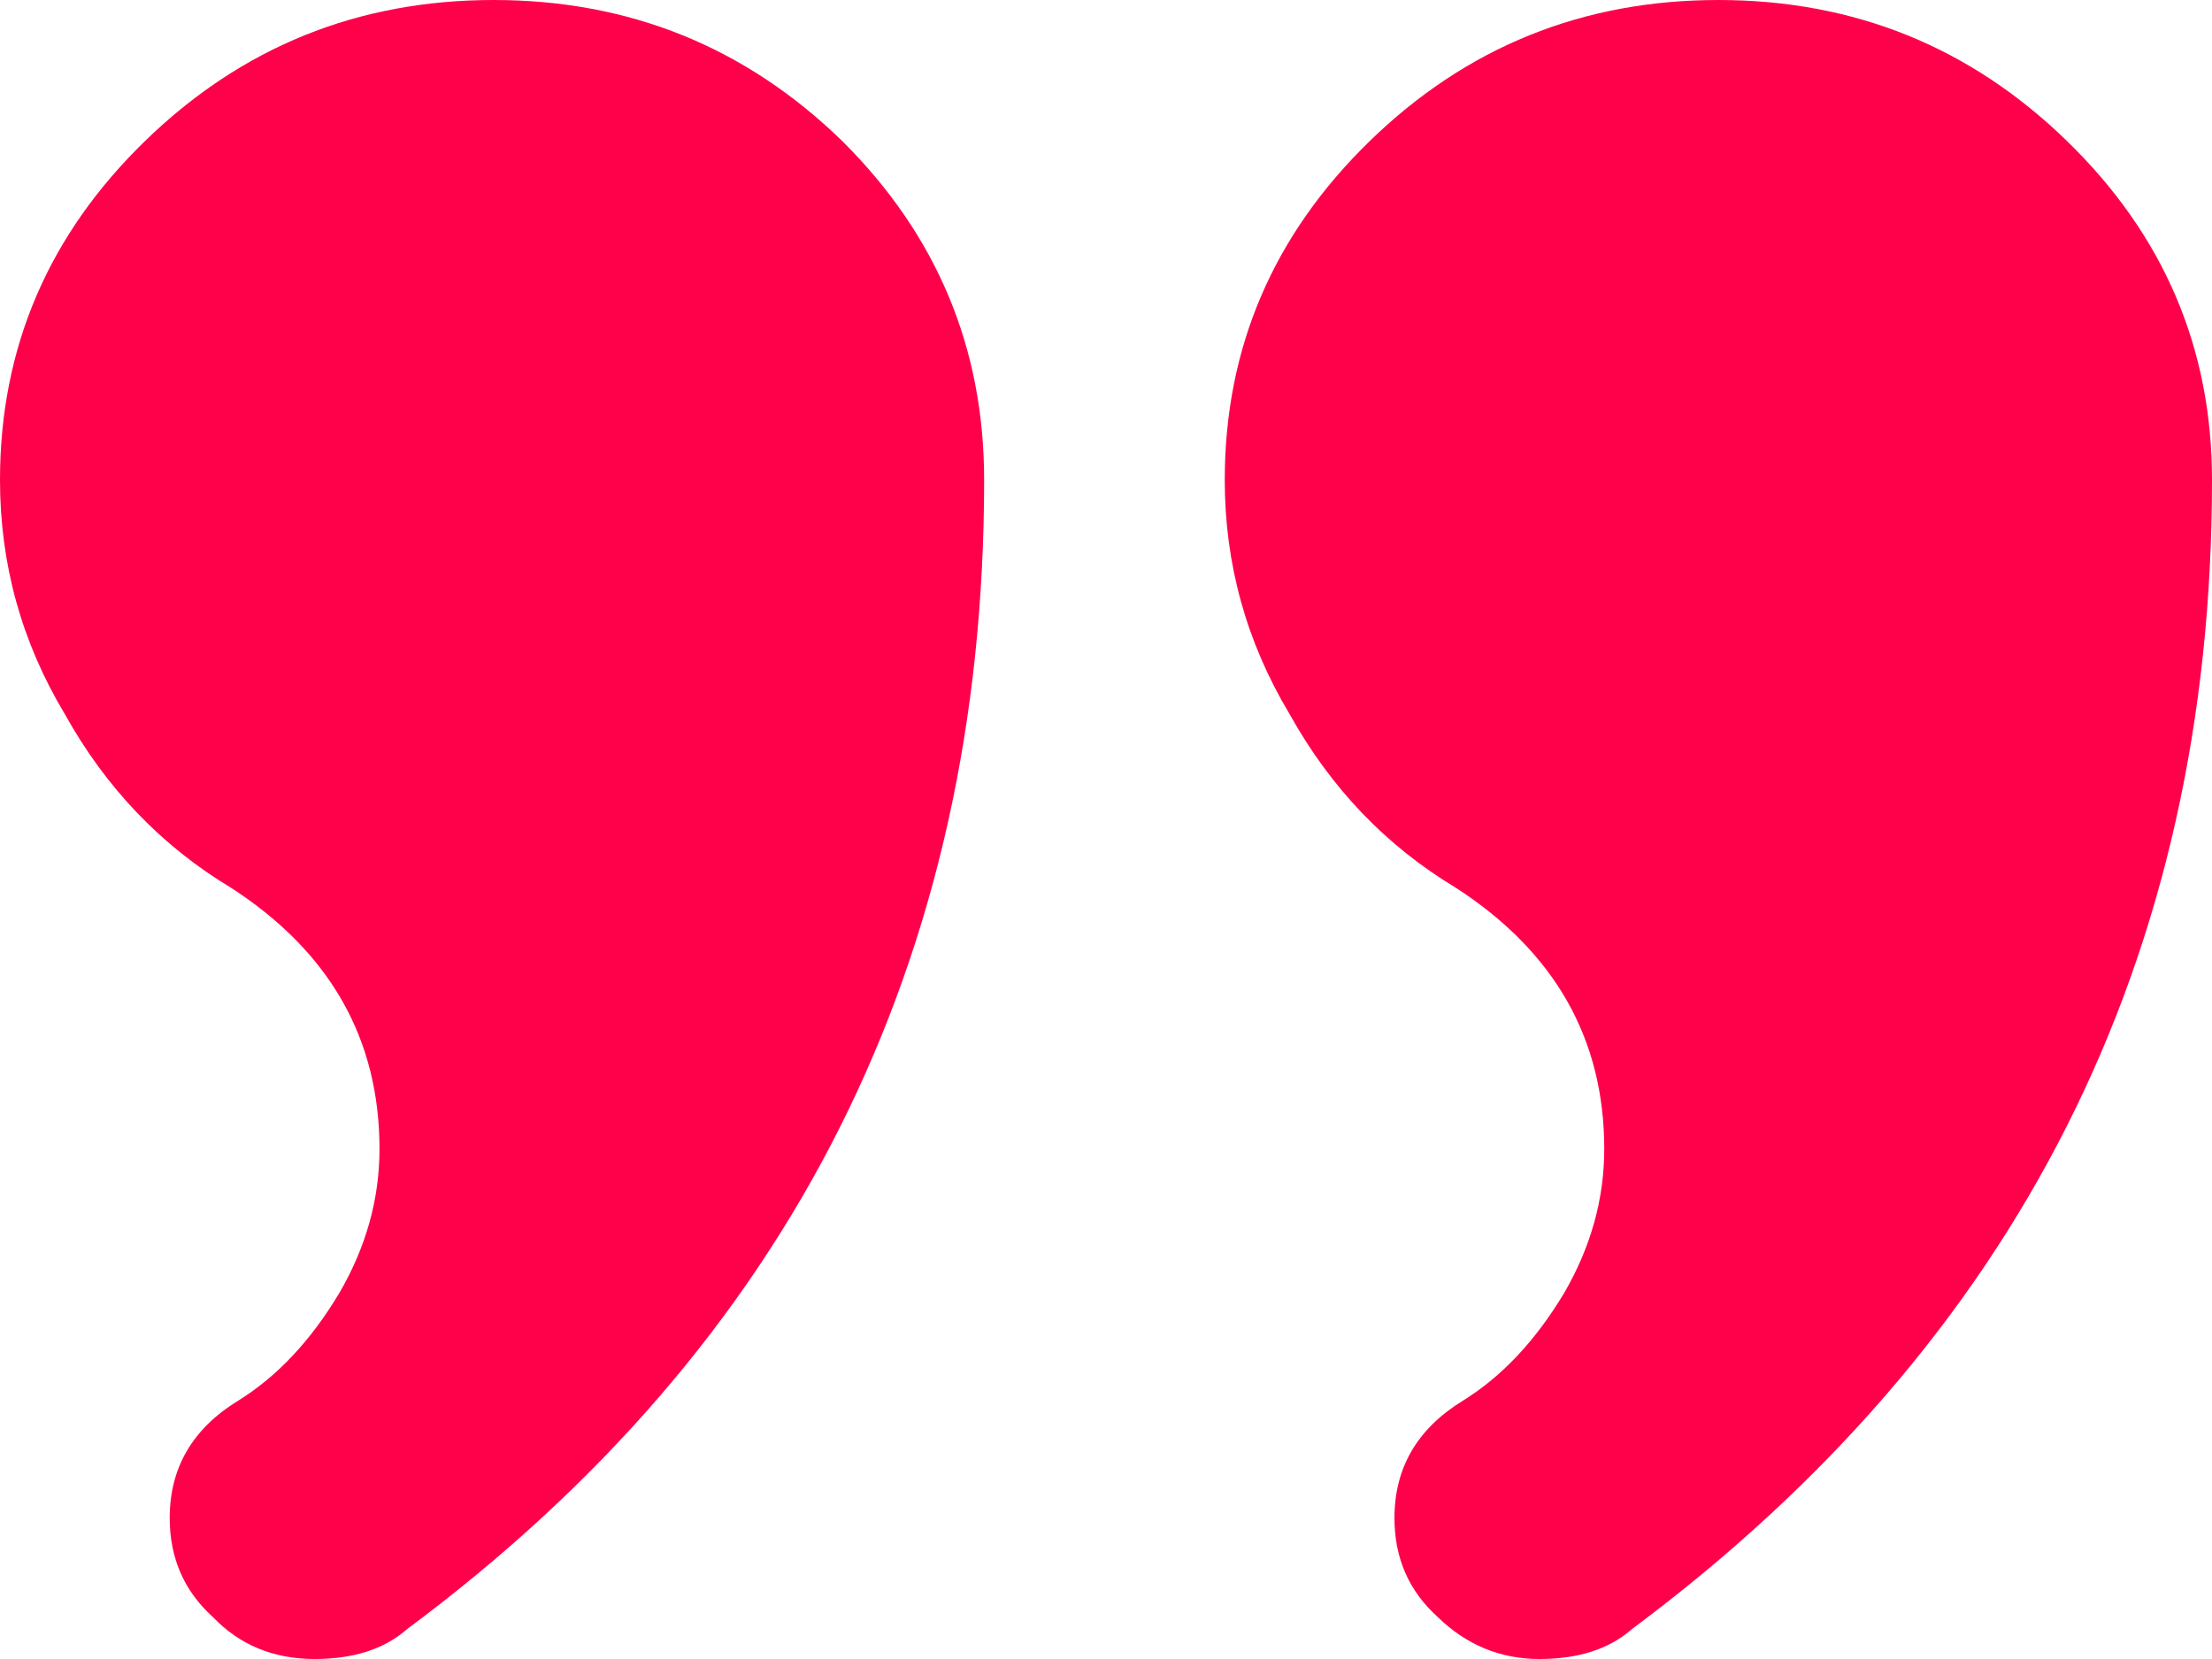
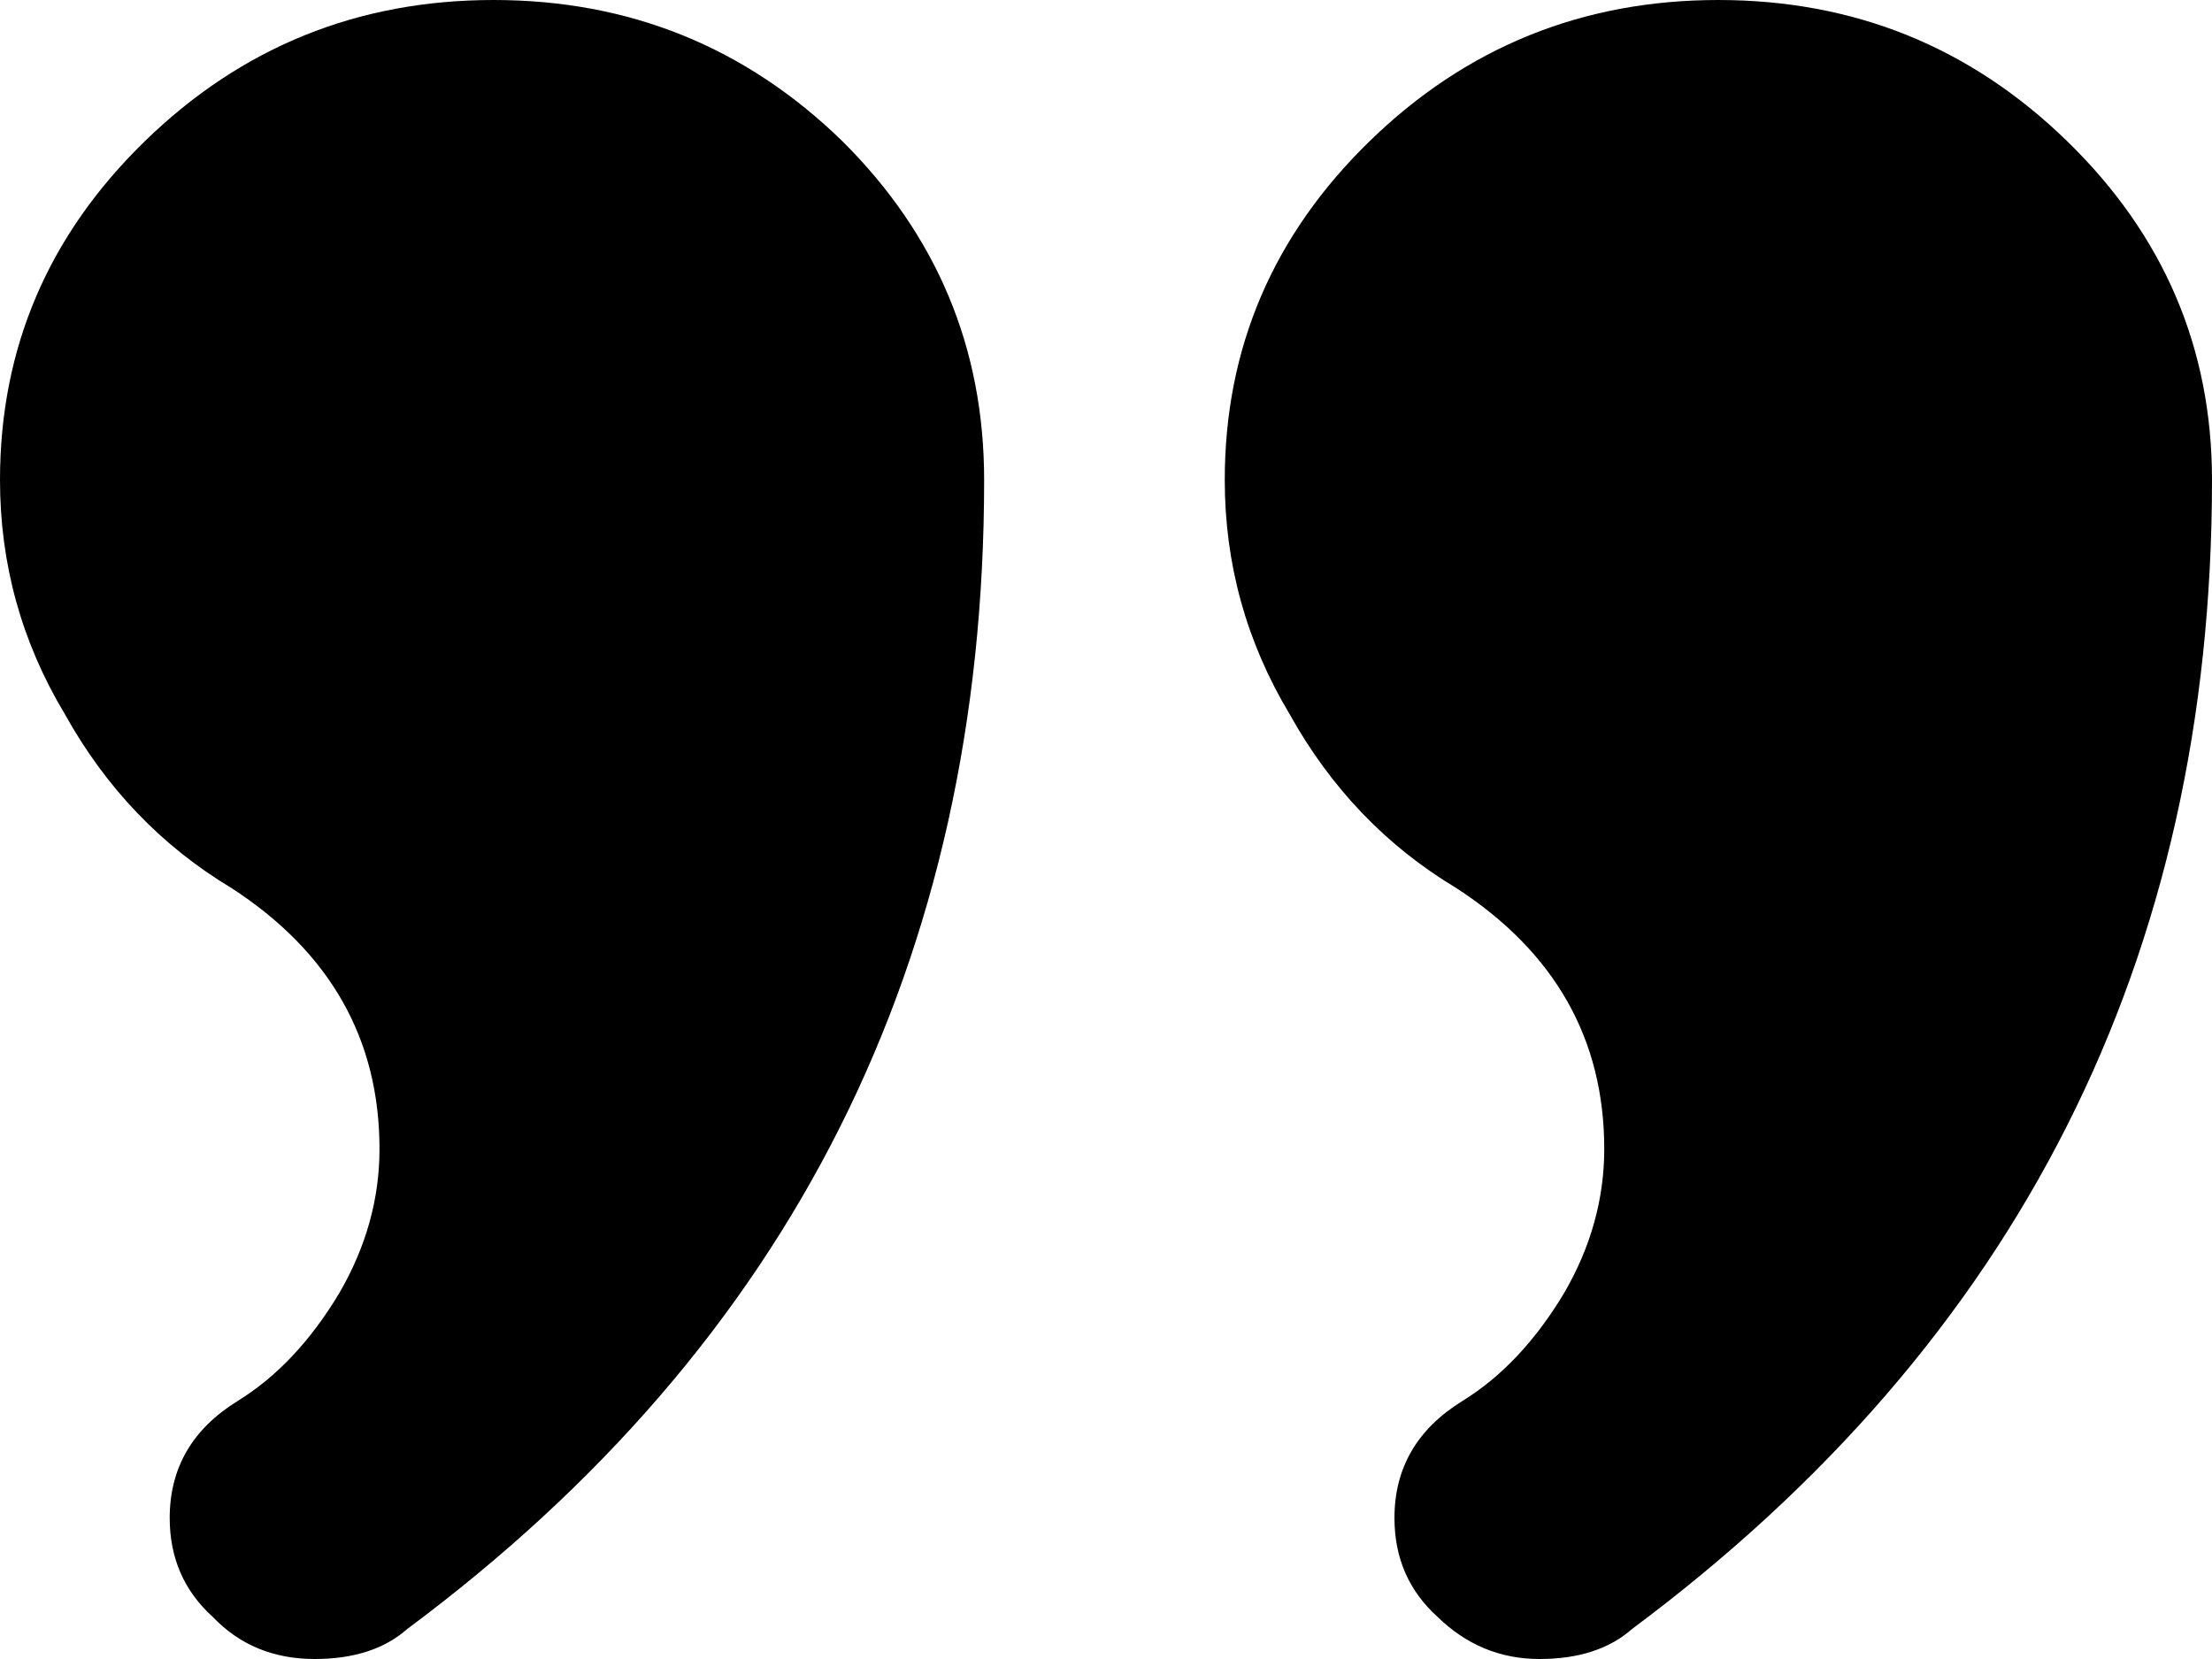
<svg xmlns="http://www.w3.org/2000/svg" width="32" height="24" viewBox="0 0 32 24" fill="none">
-   <path d="M24.859 0C26.823 -1.71675e-07 28.504 0.68 29.902 2.04C31.301 3.4 32 5.034 32 6.944C32 13.859 29.203 19.4 23.61 23.566C23.282 23.855 22.836 24 22.271 24C21.705 24 21.214 23.797 20.798 23.392C20.381 23.016 20.173 22.539 20.173 21.96C20.173 21.237 20.5 20.673 21.155 20.268C21.72 19.92 22.211 19.4 22.628 18.705C23.014 18.04 23.208 17.345 23.208 16.622C23.208 15.031 22.494 13.772 21.066 12.846C20.054 12.239 19.251 11.4 18.655 10.329C18.031 9.288 17.718 8.159 17.718 6.944C17.718 5.034 18.418 3.4 19.816 2.04C21.214 0.68 22.895 1.71676e-07 24.859 0ZM7.141 1.54898e-06C9.105 1.37731e-06 10.786 0.68 12.184 2.04C13.553 3.4 14.237 5.034 14.237 6.944C14.237 13.888 11.455 19.429 5.891 23.566C5.564 23.855 5.118 24 4.552 24C3.957 24 3.466 23.797 3.079 23.392C2.663 23.016 2.455 22.539 2.455 21.96C2.455 21.237 2.782 20.673 3.437 20.268C4.002 19.92 4.493 19.4 4.909 18.705C5.296 18.04 5.49 17.345 5.49 16.622C5.49 15.031 4.775 13.772 3.347 12.846C2.336 12.239 1.532 11.4 0.937 10.329C0.312 9.288 1.06236e-07 8.159 0 6.944C-1.6694e-07 5.034 0.699 3.4 2.098 2.04C3.496 0.68 5.177 1.72066e-06 7.141 1.54898e-06Z" fill="#FF004B" />
+   <path d="M24.859 0C26.823 -1.71675e-07 28.504 0.68 29.902 2.04C31.301 3.4 32 5.034 32 6.944C32 13.859 29.203 19.4 23.61 23.566C23.282 23.855 22.836 24 22.271 24C21.705 24 21.214 23.797 20.798 23.392C20.381 23.016 20.173 22.539 20.173 21.96C20.173 21.237 20.5 20.673 21.155 20.268C21.72 19.92 22.211 19.4 22.628 18.705C23.014 18.04 23.208 17.345 23.208 16.622C23.208 15.031 22.494 13.772 21.066 12.846C20.054 12.239 19.251 11.4 18.655 10.329C18.031 9.288 17.718 8.159 17.718 6.944C17.718 5.034 18.418 3.4 19.816 2.04C21.214 0.68 22.895 1.71676e-07 24.859 0ZM7.141 1.54898e-06C9.105 1.37731e-06 10.786 0.68 12.184 2.04C13.553 3.4 14.237 5.034 14.237 6.944C14.237 13.888 11.455 19.429 5.891 23.566C5.564 23.855 5.118 24 4.552 24C3.957 24 3.466 23.797 3.079 23.392C2.663 23.016 2.455 22.539 2.455 21.96C2.455 21.237 2.782 20.673 3.437 20.268C4.002 19.92 4.493 19.4 4.909 18.705C5.296 18.04 5.49 17.345 5.49 16.622C5.49 15.031 4.775 13.772 3.347 12.846C2.336 12.239 1.532 11.4 0.937 10.329C0.312 9.288 1.06236e-07 8.159 0 6.944C-1.6694e-07 5.034 0.699 3.4 2.098 2.04C3.496 0.68 5.177 1.72066e-06 7.141 1.54898e-06Z" fill="currentColor" />
</svg>
